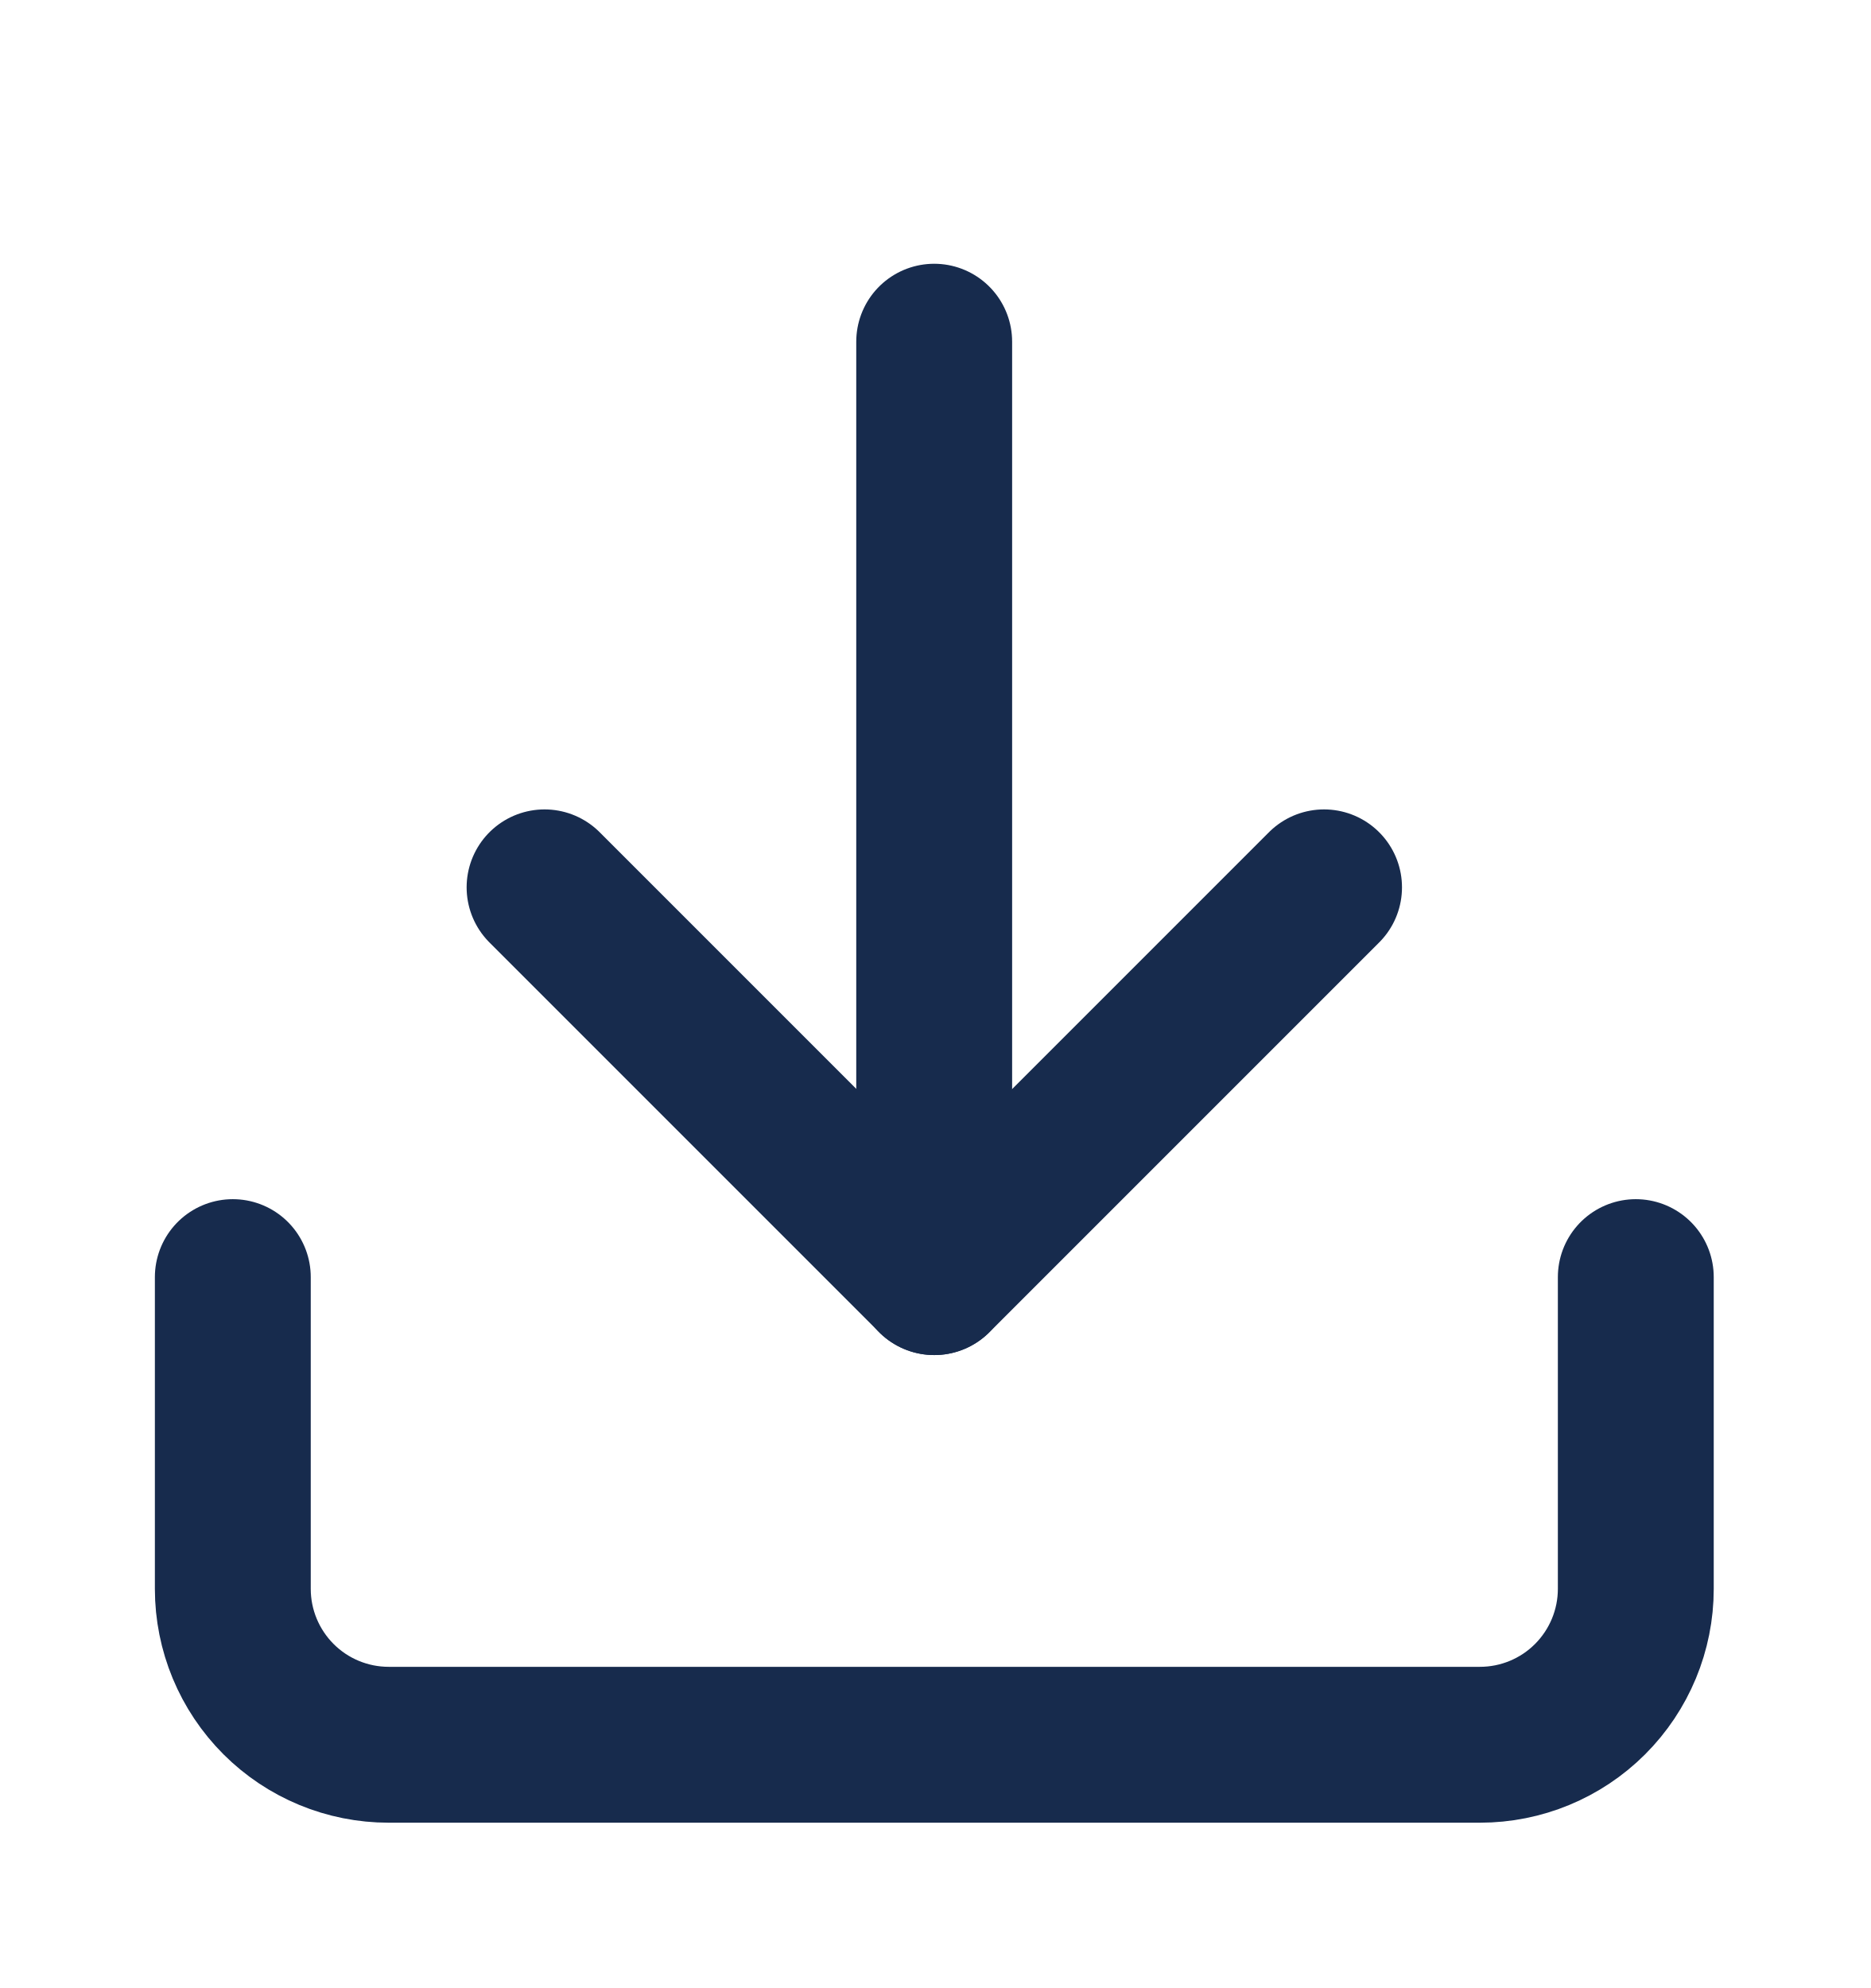
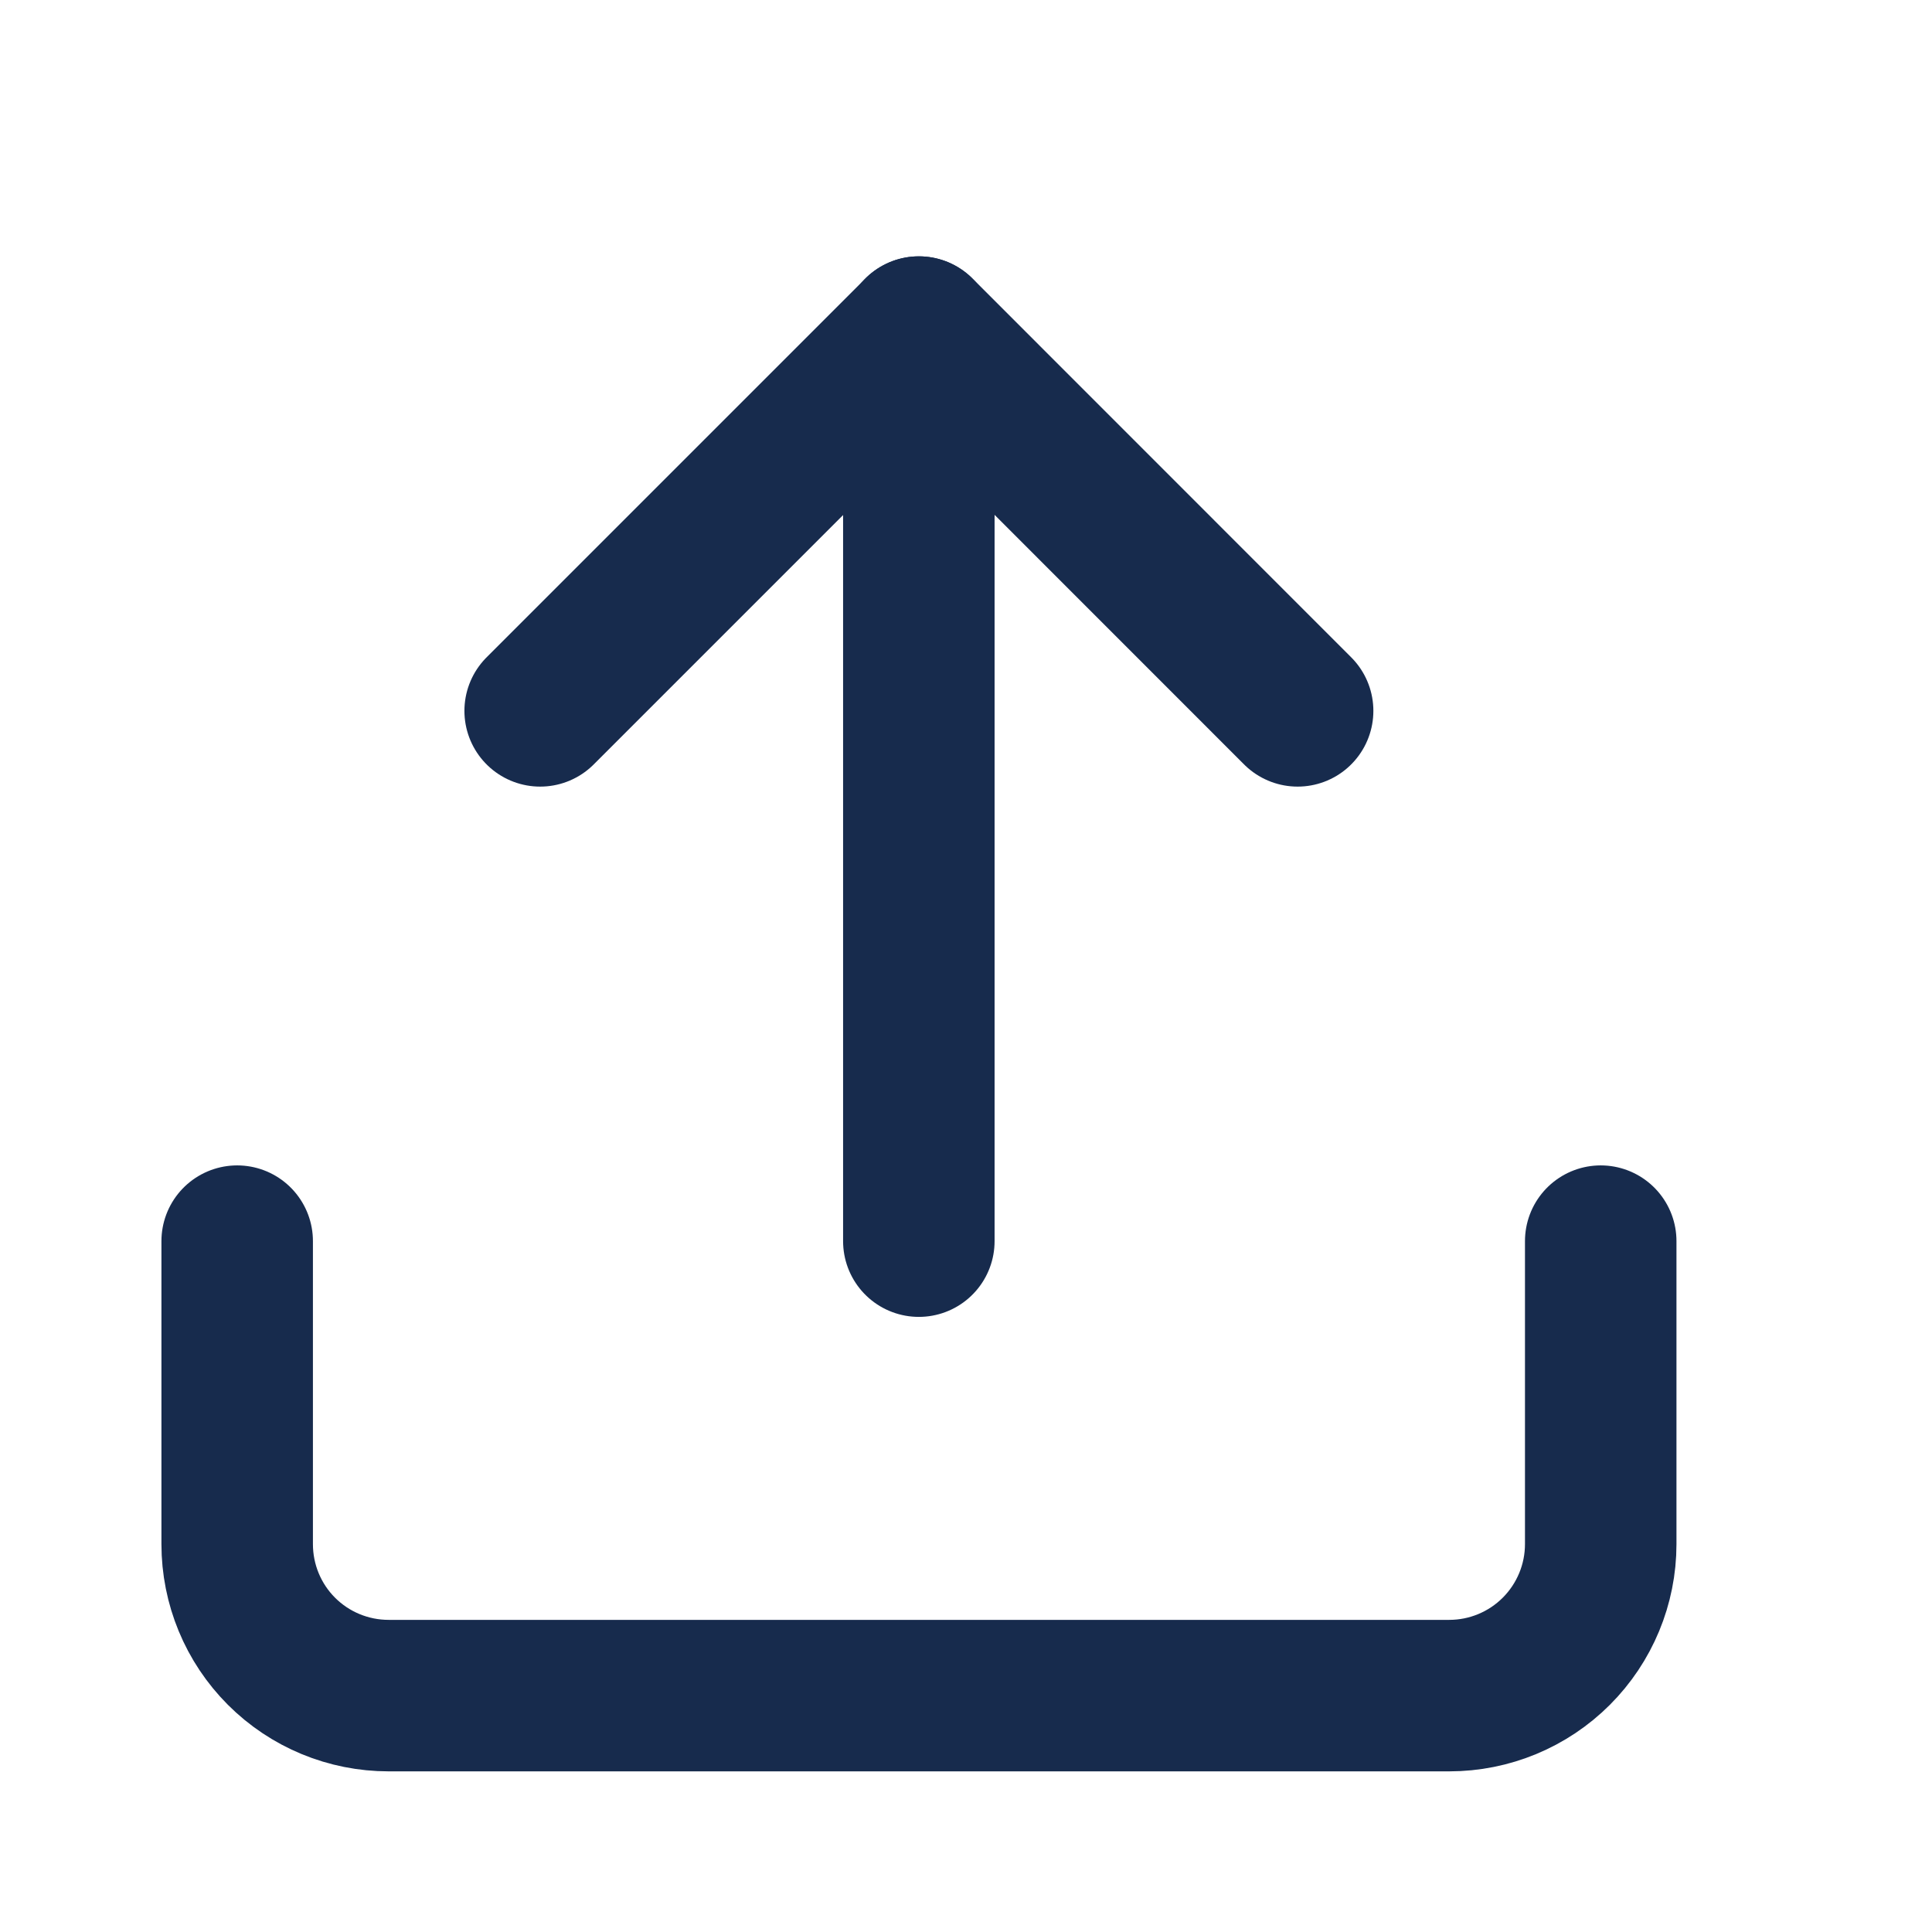
- <svg xmlns="http://www.w3.org/2000/svg" width="16" height="17" viewBox="0 0 16 17" fill="none">
-   <path d="M7.989 10.921V2.922" stroke="#172B4D" stroke-width="1.333" stroke-linecap="round" stroke-linejoin="round" />
-   <path d="M13.989 10.921V13.587C13.989 13.941 13.848 14.28 13.598 14.53C13.348 14.78 13.009 14.92 12.656 14.92H3.324C2.971 14.92 2.632 14.78 2.382 14.53C2.132 14.28 1.991 13.941 1.991 13.587V10.921" stroke="#172B4D" stroke-width="1.333" stroke-linecap="round" stroke-linejoin="round" />
-   <path d="M4.657 7.588L7.99 10.921L11.323 7.588" stroke="#172B4D" stroke-width="1.333" stroke-linecap="round" stroke-linejoin="round" />
+ <svg xmlns="http://www.w3.org/2000/svg" width="17" height="17" viewBox="0 0 17 17" fill="none">
+   <path d="M8.085 2.922V10.921" stroke="#172B4D" stroke-width="1.333" stroke-linecap="round" stroke-linejoin="round" />
+   <path d="M11.418 6.255L8.086 2.922L4.753 6.255" stroke="#172B4D" stroke-width="1.333" stroke-linecap="round" stroke-linejoin="round" />
+   <path d="M14.085 10.921V13.587C14.085 13.941 13.944 14.28 13.694 14.53C13.444 14.78 13.105 14.92 12.752 14.92H3.42C3.066 14.92 2.727 14.78 2.477 14.53C2.227 14.28 2.087 13.941 2.087 13.587V10.921" stroke="#172B4D" stroke-width="1.333" stroke-linecap="round" stroke-linejoin="round" />
</svg>
